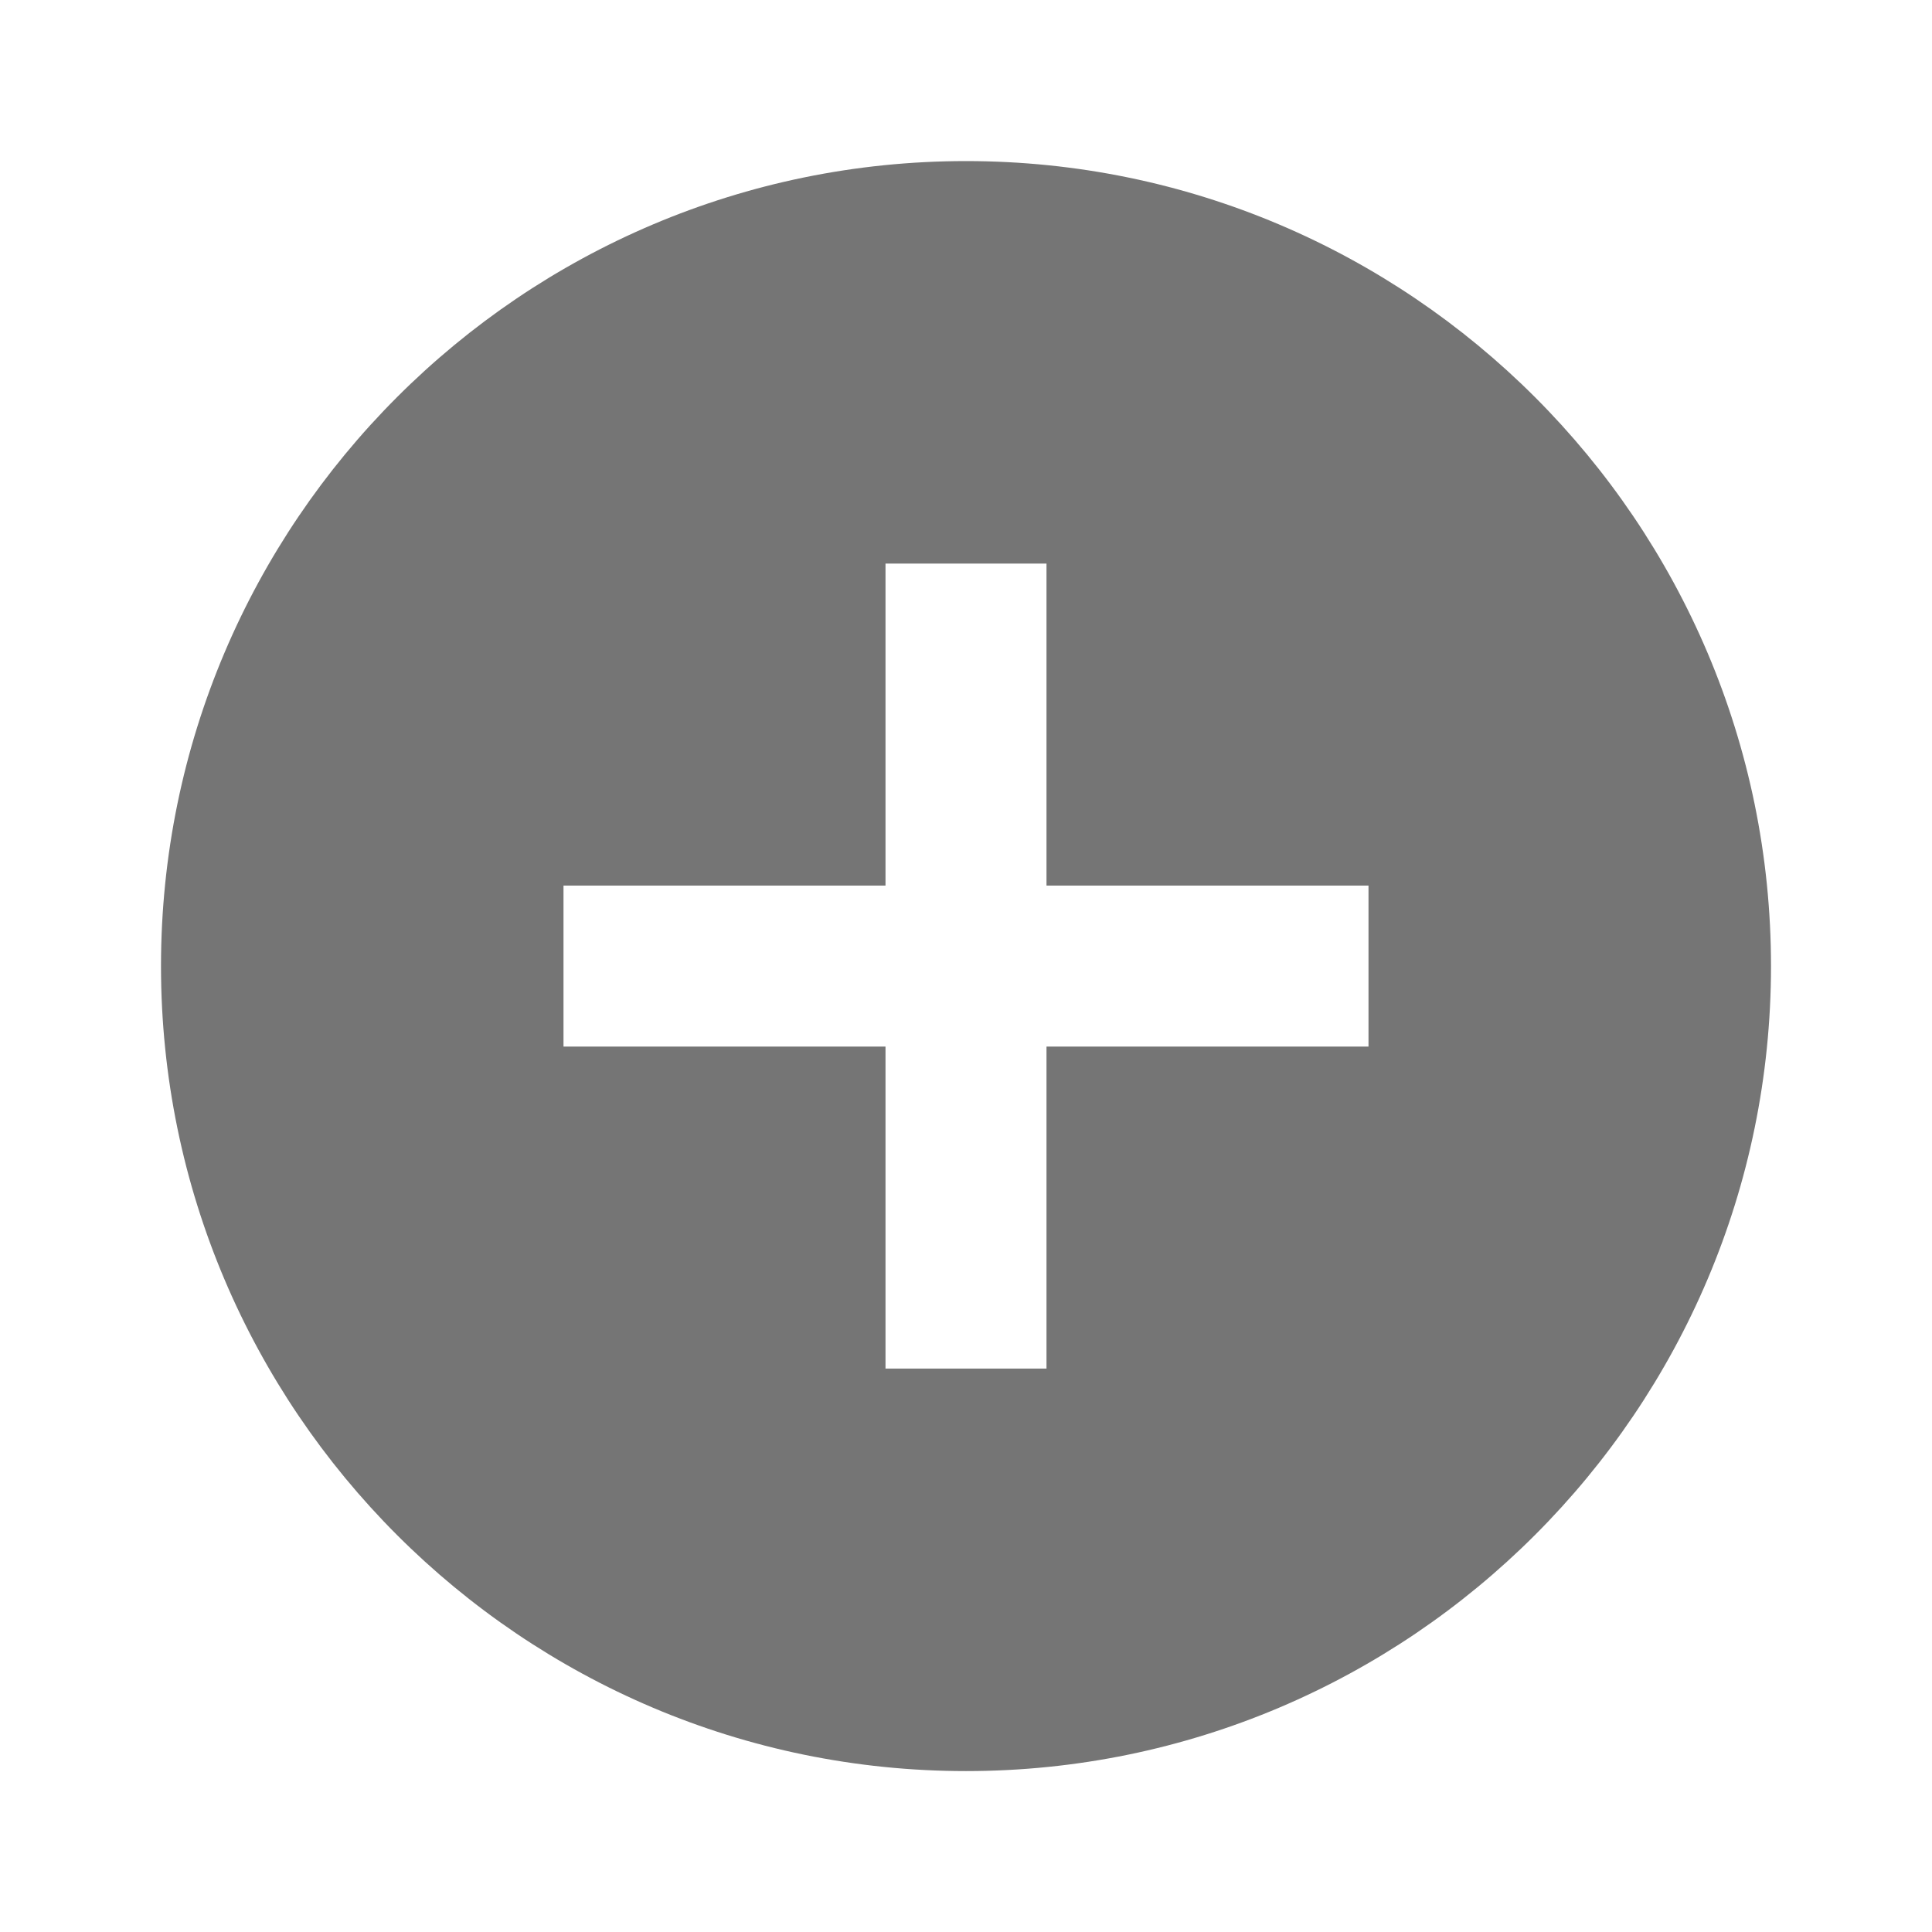
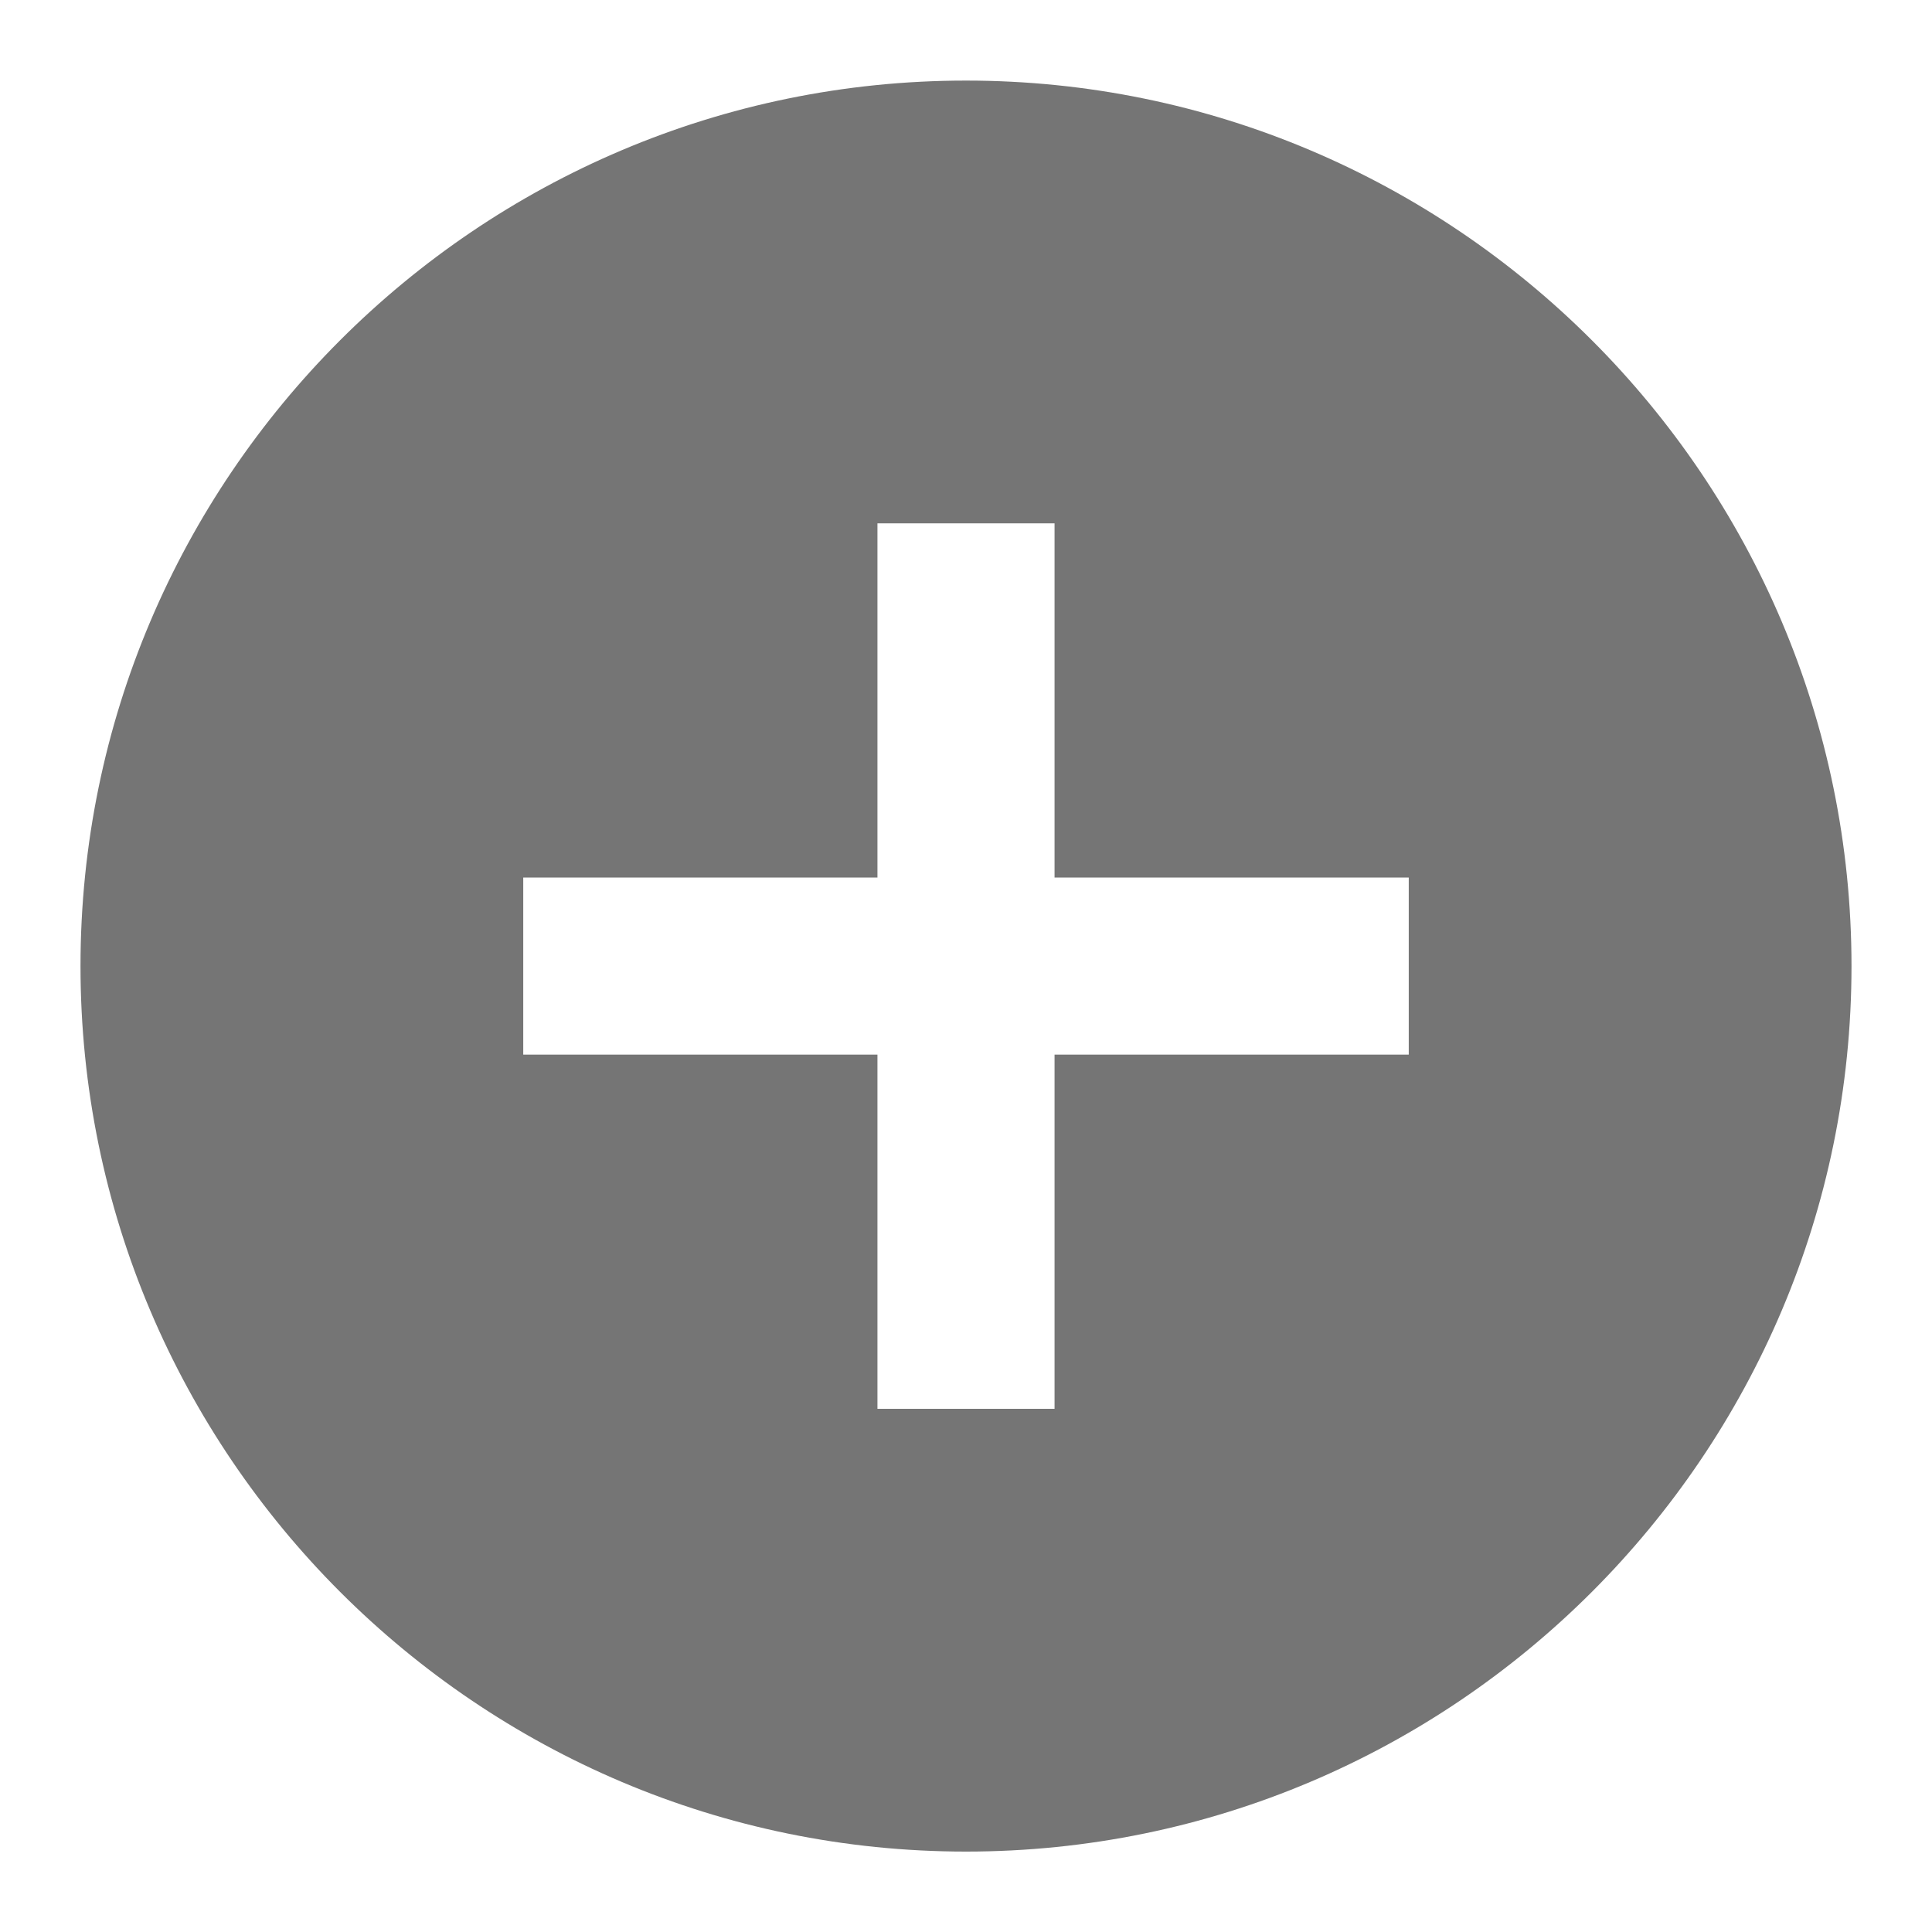
<svg xmlns="http://www.w3.org/2000/svg" width="100%" height="100%" viewBox="0 0 24 24" version="1.1" xml:space="preserve" style="fill-rule:evenodd;clip-rule:evenodd;stroke-linejoin:round;stroke-miterlimit:1.414;">
-   <path d="M12,2.001C6.486,2.001 2,6.487 2,12.001C2,17.515 6.486,22.001 12,22.001C17.514,22.001 22,17.515 22,12.001C22,6.487 17.514,2.001 12,2.001ZM17,13.001L13,13.001L13,17.001L11,17.001L11,13.001L7,13.001L7,11.001L11,11.001L11,7.001L13,7.001L13,11.001L17,11.001L17,13.001Z" style="fill:rgb(117,117,117);fill-rule:nonzero;" />
+   <g transform="matrix(1.1,0,0,1.1,-1.2,-1.2001)">
+     <path d="M12,2.001C6.486,2.001 2,6.487 2,12.001C2,17.515 6.486,22.001 12,22.001C17.514,22.001 22,17.515 22,12.001C22,6.487 17.514,2.001 12,2.001ZM17,13.001L13,13.001L13,17.001L11,17.001L11,13.001L7,13.001L7,11.001L11,11.001L11,7.001L13,7.001L13,11.001L17,11.001L17,13.001Z" style="fill:rgb(117,117,117);fill-rule:nonzero;" />
+   </g>
</svg>
